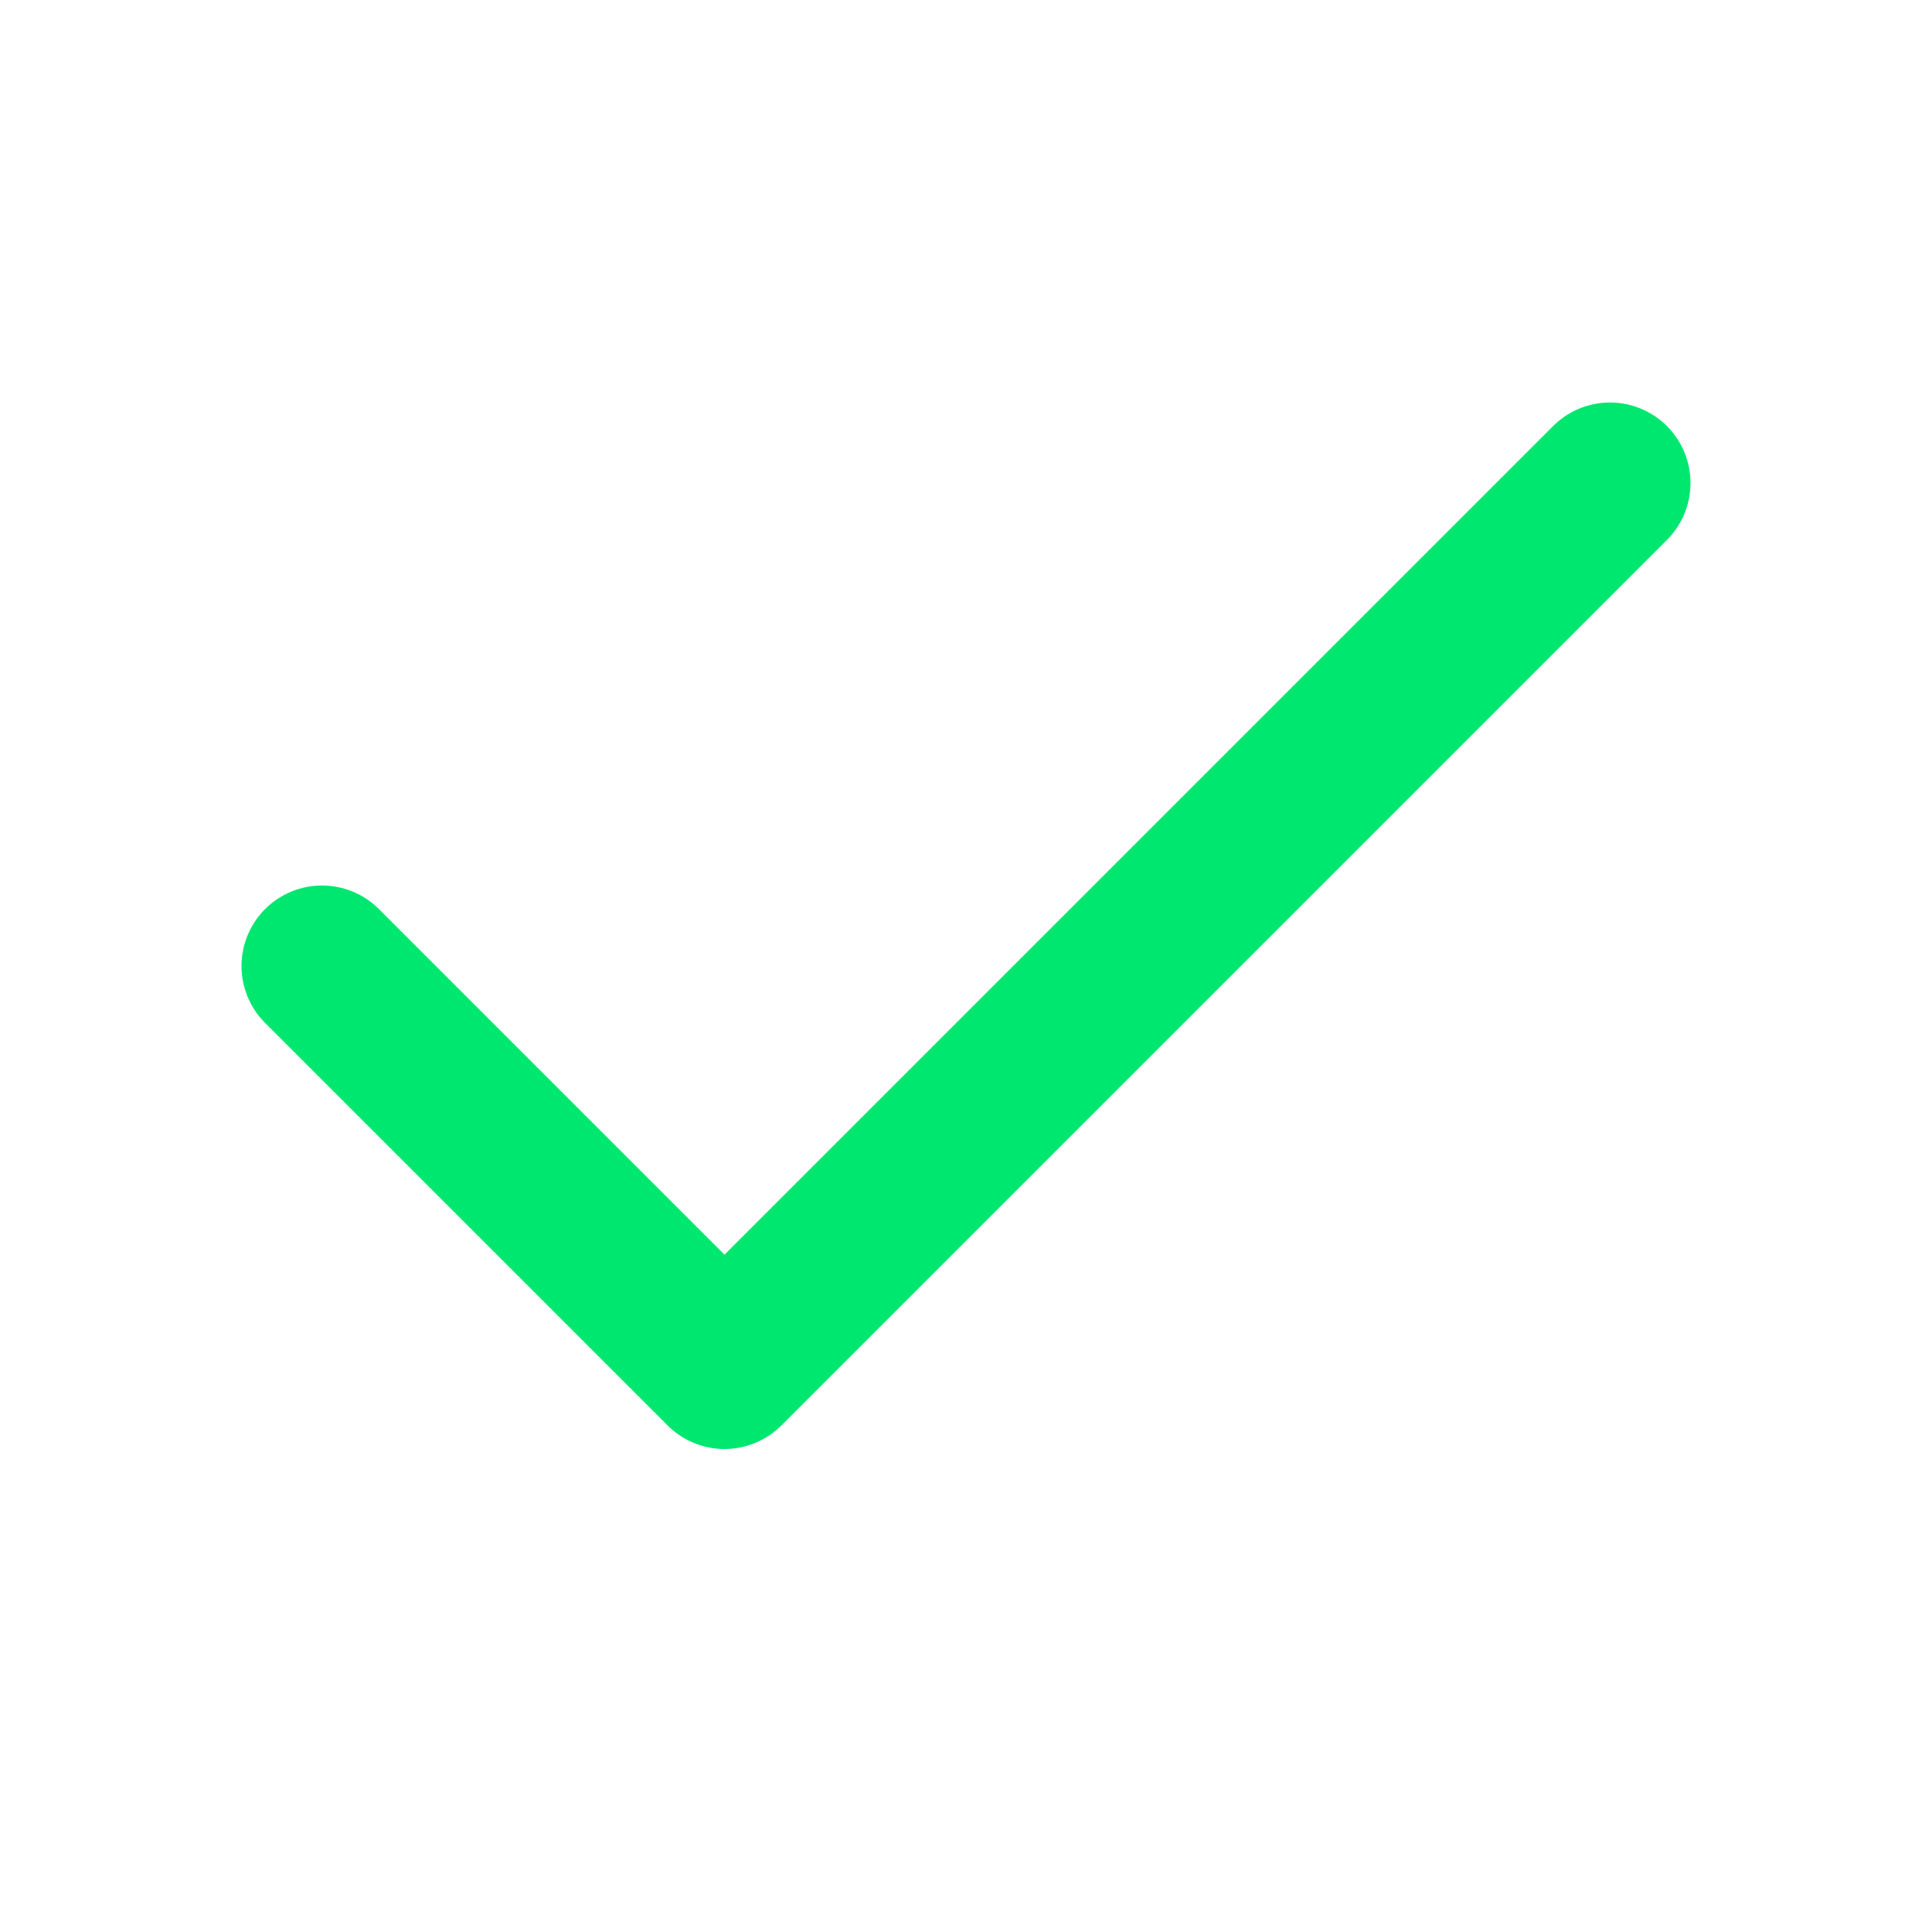
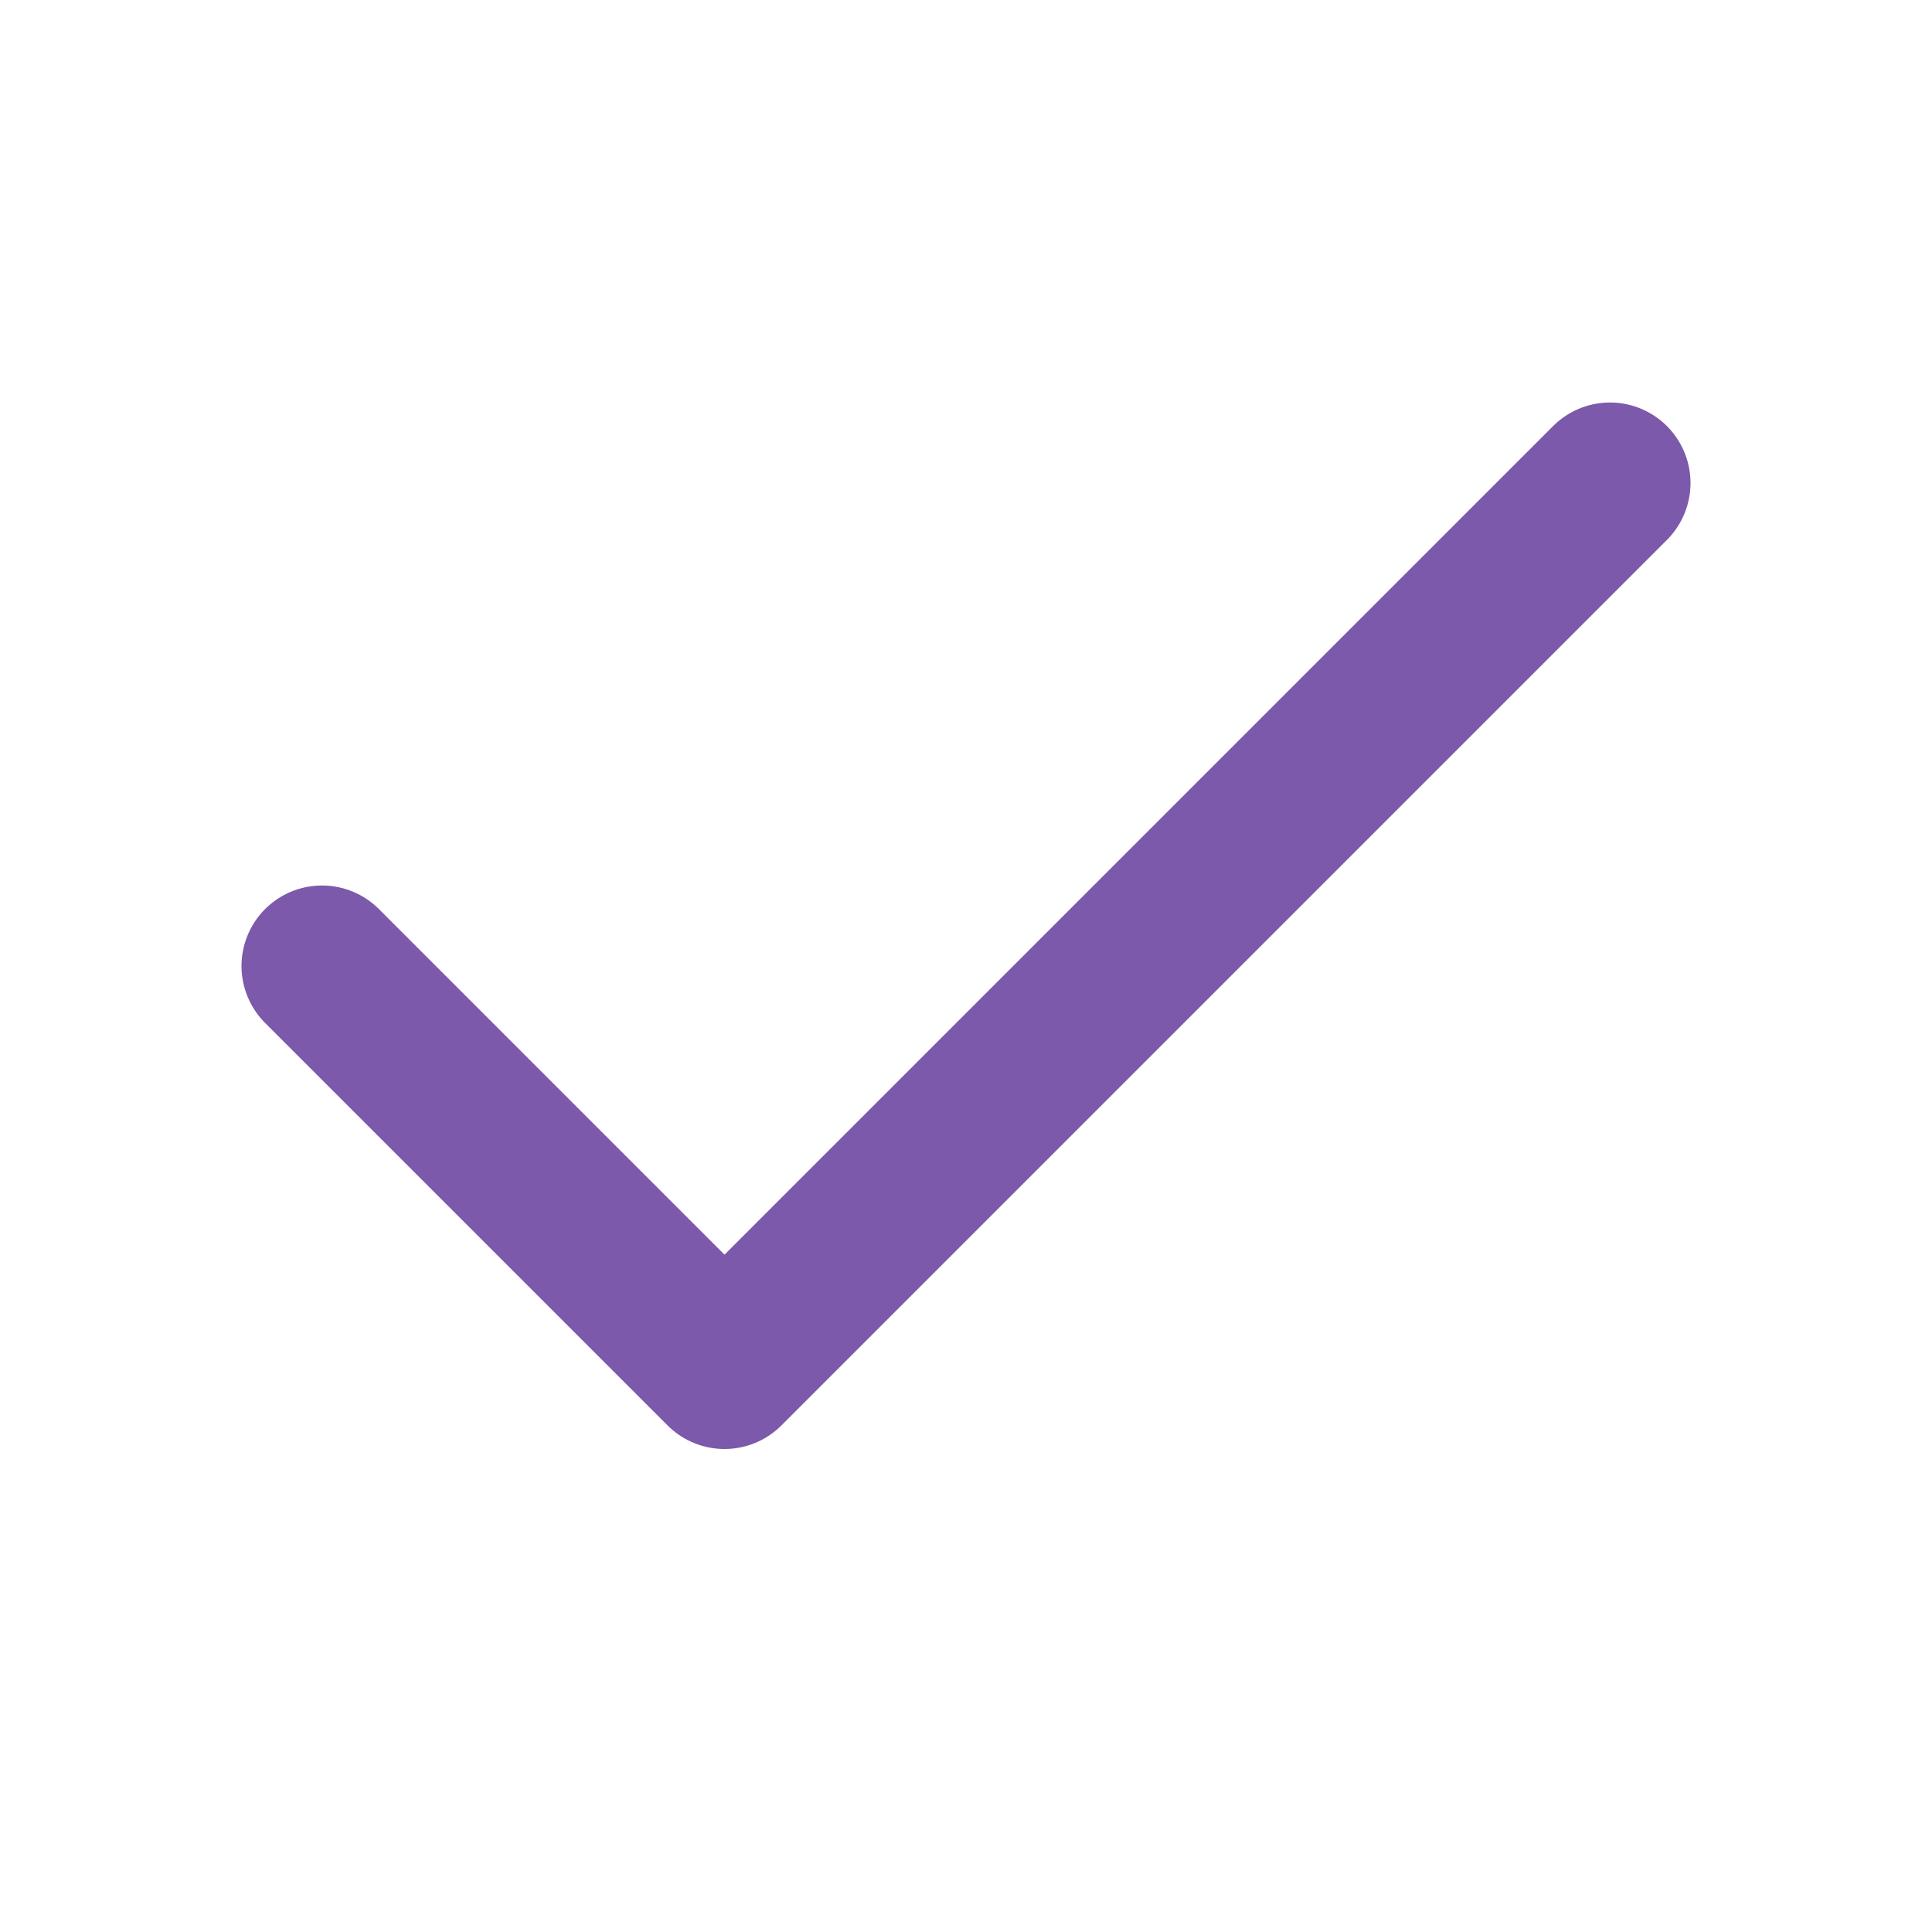
- <svg xmlns="http://www.w3.org/2000/svg" width="24" height="24" viewBox="0 0 24 24" fill="none" stroke="#00e770" stroke-width="2" stroke-linecap="round" stroke-linejoin="round" class="lucide lucide-check">
+ <svg xmlns="http://www.w3.org/2000/svg" width="24" height="24" viewBox="0 0 24 24" fill="none" stroke="#7c59aa" stroke-width="2" stroke-linecap="round" stroke-linejoin="round" class="lucide lucide-check">
  <path d="M20 6 9 17l-5-5" />
</svg>
